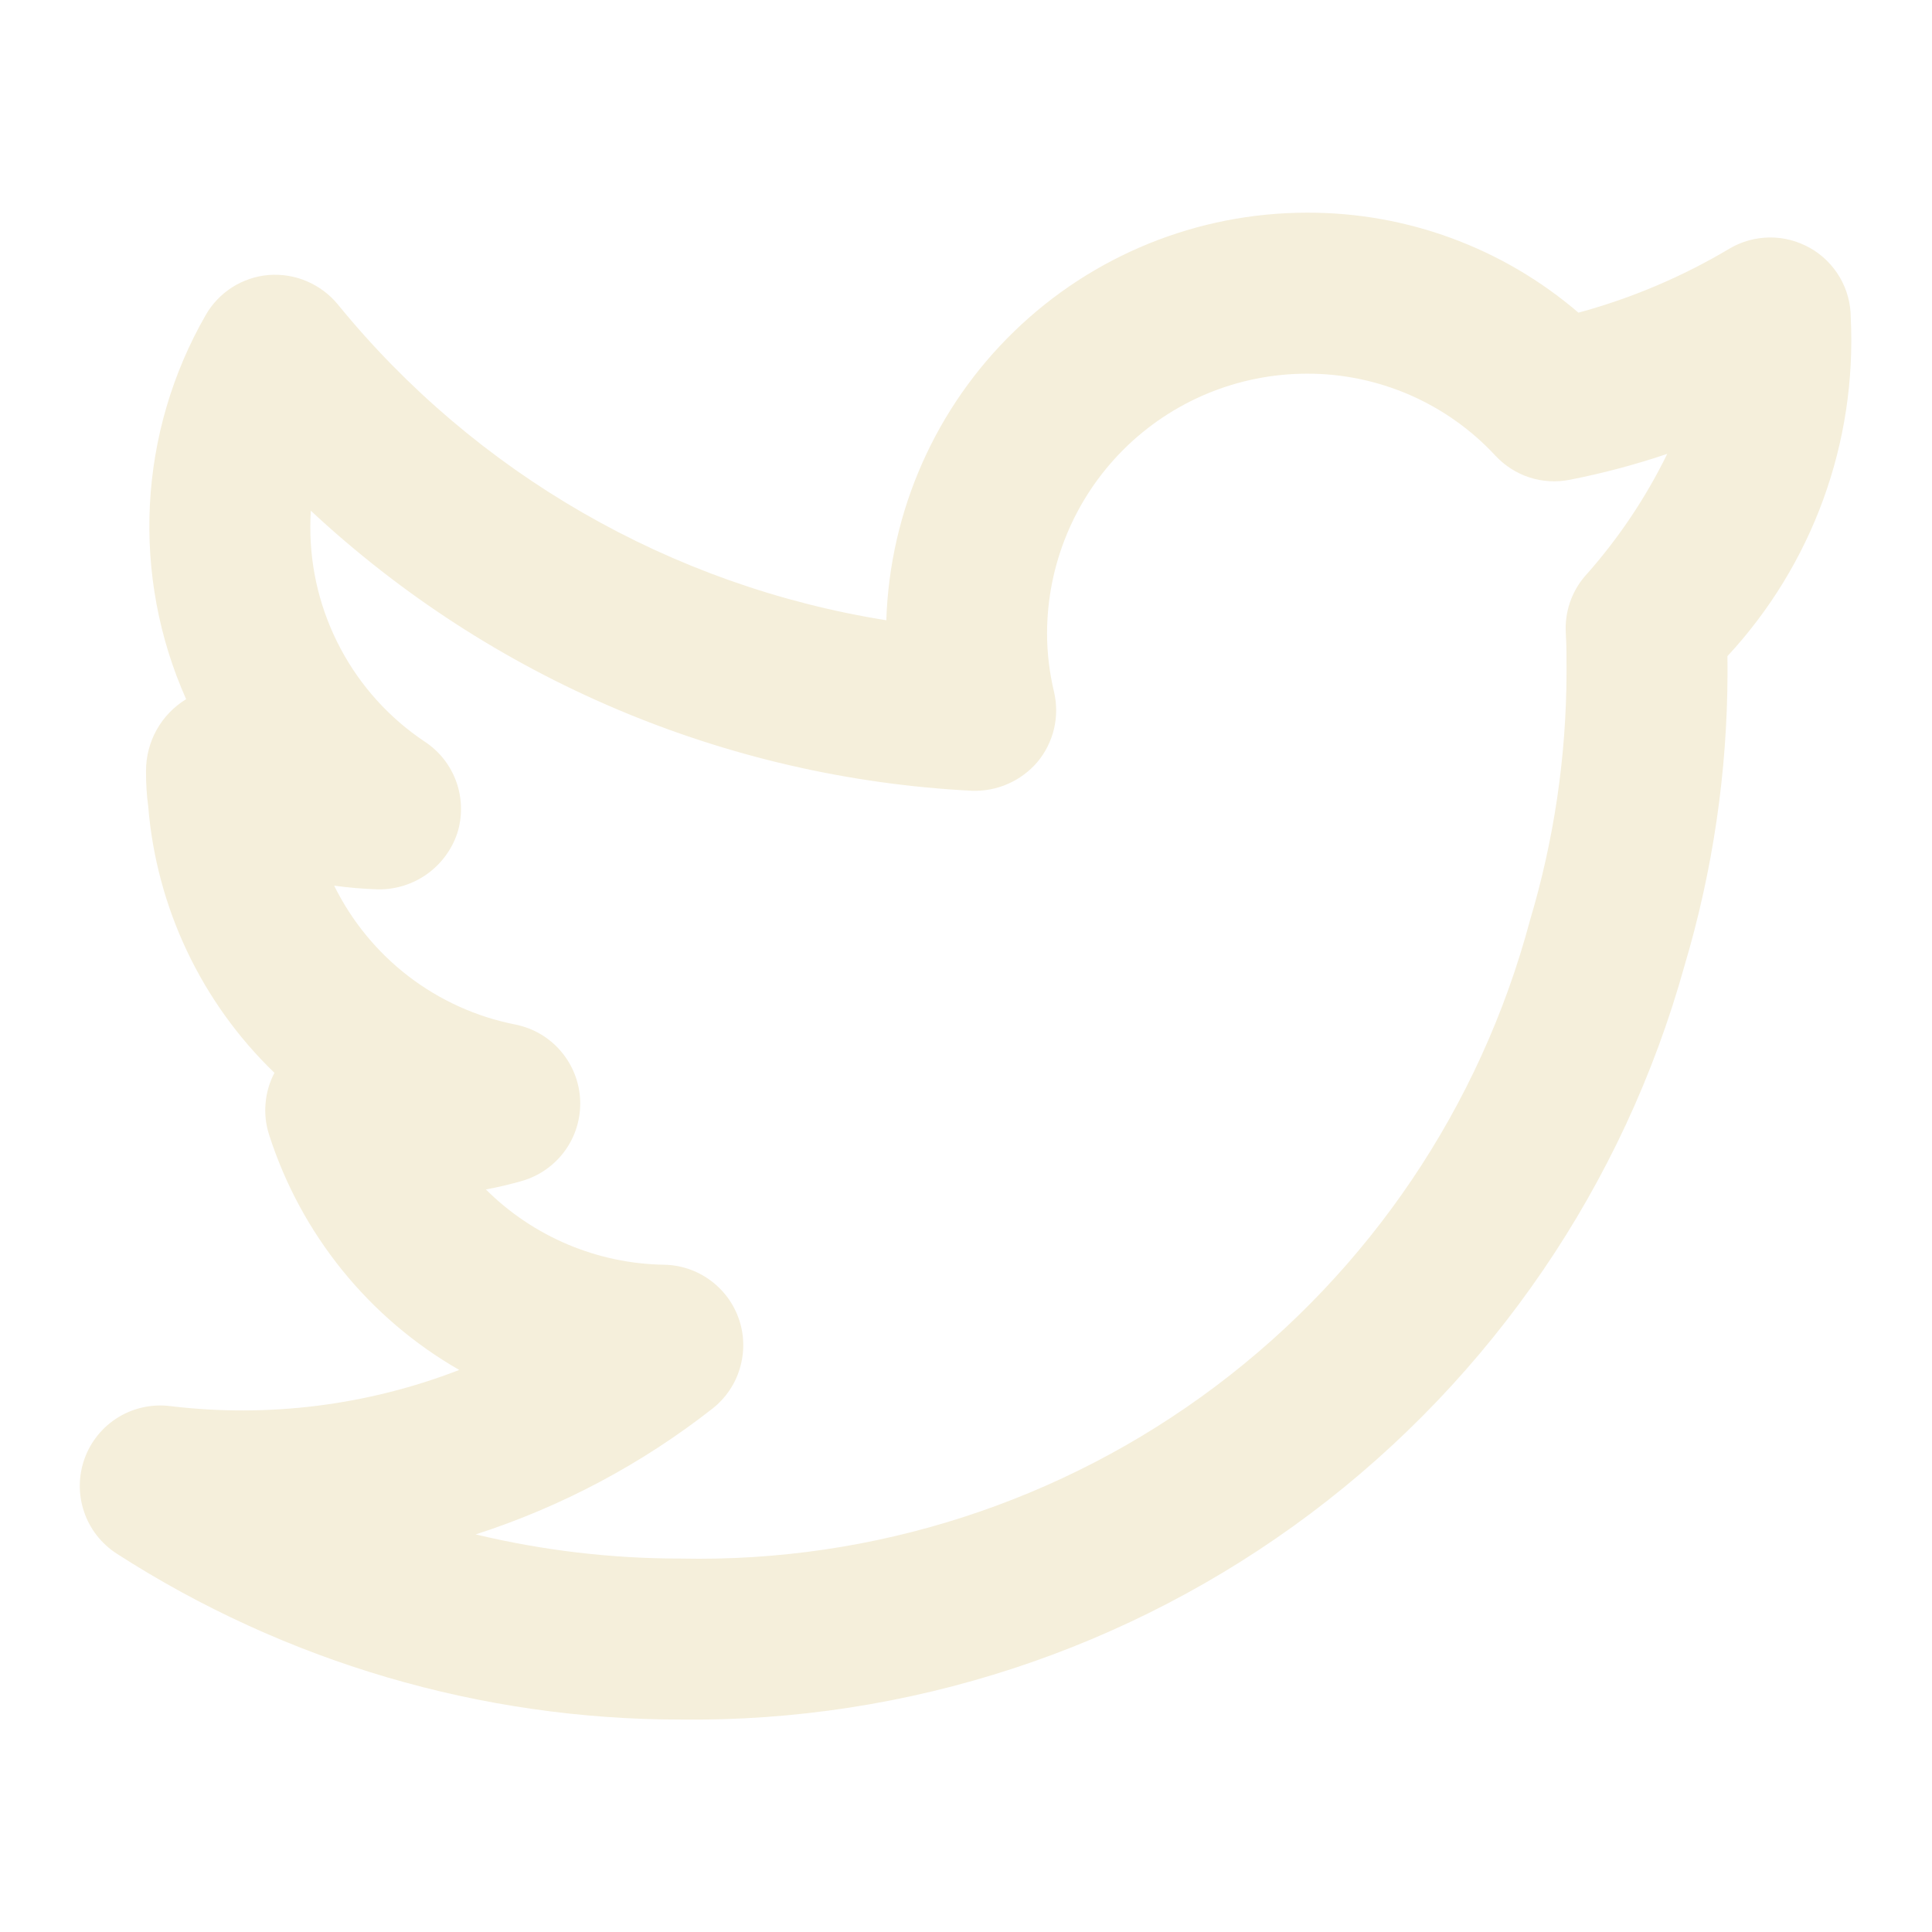
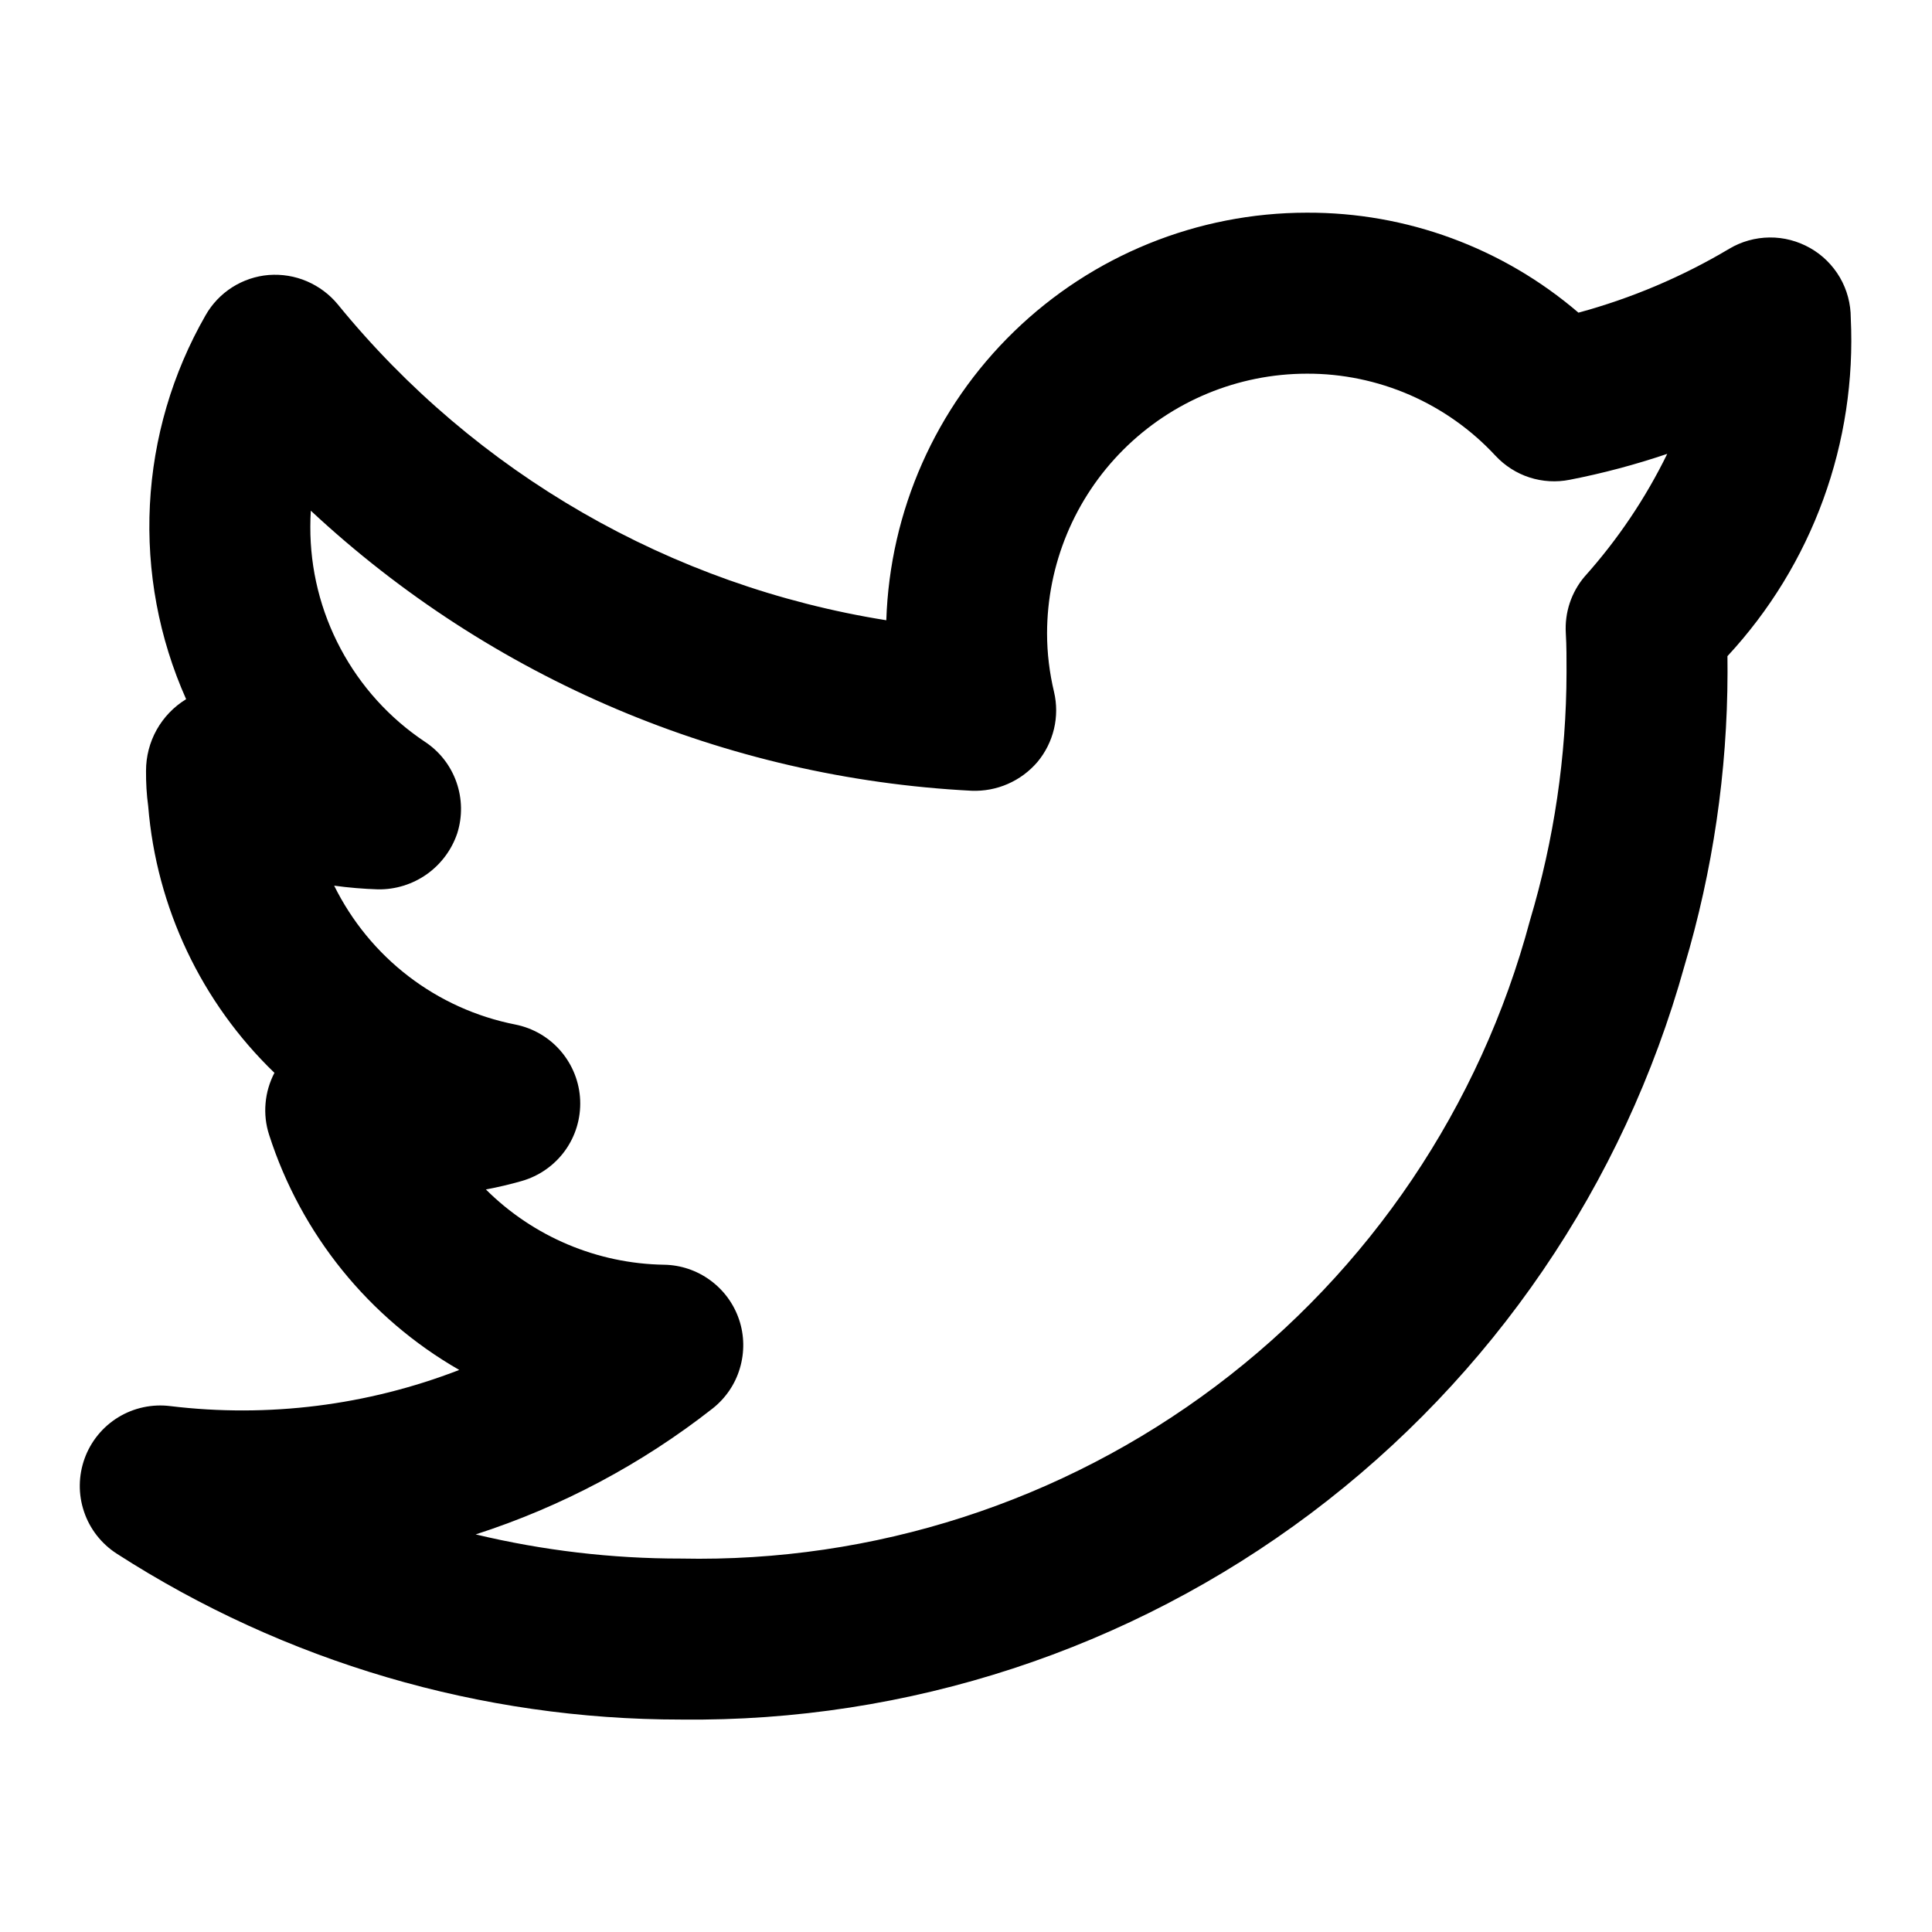
<svg xmlns="http://www.w3.org/2000/svg" width="24" height="24" viewBox="0 0 24 24" fill="none">
-   <path d="M22.991 3.95C22.991 3.774 22.945 3.6 22.856 3.447C22.767 3.295 22.64 3.168 22.486 3.081C22.332 2.994 22.159 2.948 21.982 2.95C21.805 2.952 21.632 3 21.48 3.091C20.895 3.439 20.265 3.706 19.608 3.884C18.668 3.078 17.471 2.637 16.233 2.642C14.876 2.643 13.572 3.172 12.598 4.117C11.623 5.062 11.054 6.348 11.01 7.705C8.334 7.278 5.908 5.882 4.196 3.781C4.093 3.656 3.961 3.558 3.812 3.494C3.663 3.43 3.501 3.404 3.339 3.416C3.177 3.429 3.021 3.482 2.884 3.569C2.748 3.656 2.634 3.775 2.554 3.916C2.141 4.636 1.904 5.443 1.862 6.271C1.82 7.1 1.974 7.927 2.312 8.685L2.31 8.687C2.158 8.78 2.033 8.911 1.946 9.066C1.859 9.222 1.814 9.397 1.814 9.575C1.813 9.722 1.821 9.869 1.841 10.015C1.943 11.273 2.501 12.451 3.409 13.327C3.348 13.445 3.31 13.573 3.299 13.705C3.287 13.837 3.302 13.97 3.343 14.097C3.739 15.331 4.581 16.373 5.705 17.018C4.563 17.46 3.33 17.614 2.115 17.467C1.89 17.439 1.662 17.488 1.469 17.606C1.276 17.724 1.128 17.905 1.051 18.118C0.974 18.331 0.971 18.564 1.044 18.779C1.116 18.994 1.26 19.177 1.45 19.3C3.54 20.646 5.974 21.362 8.46 21.361C11.279 21.393 14.03 20.492 16.284 18.799C18.538 17.105 20.17 14.714 20.925 11.998C21.278 10.815 21.458 9.586 21.46 8.352C21.46 8.286 21.46 8.219 21.459 8.151C21.981 7.588 22.386 6.927 22.649 6.205C22.912 5.484 23.028 4.717 22.991 3.95ZM19.685 7.162C19.519 7.357 19.436 7.609 19.451 7.864C19.461 8.029 19.46 8.195 19.46 8.352C19.458 9.395 19.305 10.433 19.006 11.433C18.389 13.744 17.015 15.782 15.103 17.219C13.191 18.657 10.852 19.411 8.46 19.361C7.601 19.362 6.745 19.261 5.909 19.061C6.975 18.717 7.971 18.188 8.852 17.497C9.014 17.369 9.133 17.195 9.191 16.997C9.25 16.799 9.247 16.587 9.181 16.392C9.115 16.196 8.99 16.026 8.823 15.904C8.657 15.782 8.456 15.714 8.25 15.711C7.419 15.698 6.625 15.363 6.036 14.776C6.186 14.748 6.334 14.713 6.481 14.671C6.697 14.609 6.886 14.477 7.018 14.295C7.15 14.113 7.216 13.892 7.207 13.668C7.198 13.443 7.113 13.229 6.967 13.058C6.821 12.887 6.622 12.771 6.401 12.727C5.919 12.632 5.465 12.427 5.075 12.128C4.684 11.828 4.369 11.443 4.151 11.002C4.332 11.027 4.514 11.042 4.696 11.048C4.913 11.051 5.125 10.985 5.302 10.86C5.478 10.735 5.611 10.557 5.68 10.352C5.746 10.144 5.742 9.921 5.67 9.716C5.598 9.511 5.461 9.335 5.279 9.215C4.839 8.922 4.479 8.524 4.231 8.058C3.982 7.591 3.853 7.071 3.855 6.542C3.855 6.476 3.857 6.409 3.861 6.344C6.103 8.434 9.01 9.666 12.07 9.823C12.225 9.829 12.379 9.8 12.52 9.738C12.662 9.676 12.787 9.583 12.888 9.465C12.987 9.346 13.057 9.206 13.093 9.055C13.129 8.904 13.129 8.747 13.094 8.597C13.037 8.358 13.007 8.114 13.007 7.868C13.008 7.013 13.348 6.193 13.953 5.588C14.558 4.983 15.378 4.643 16.233 4.642C16.674 4.64 17.109 4.731 17.513 4.906C17.916 5.082 18.279 5.339 18.578 5.662C18.694 5.786 18.839 5.879 19 5.931C19.161 5.983 19.333 5.993 19.499 5.96C19.91 5.88 20.315 5.772 20.711 5.638C20.441 6.191 20.095 6.704 19.685 7.162Z" fill="#F5EFDB" />
+   <path d="M22.991 3.95C22.991 3.774 22.945 3.6 22.856 3.447C22.767 3.295 22.64 3.168 22.486 3.081C22.332 2.994 22.159 2.948 21.982 2.95C21.805 2.952 21.632 3 21.48 3.091C20.895 3.439 20.265 3.706 19.608 3.884C18.668 3.078 17.471 2.637 16.233 2.642C14.876 2.643 13.572 3.172 12.598 4.117C11.623 5.062 11.054 6.348 11.01 7.705C8.334 7.278 5.908 5.882 4.196 3.781C4.093 3.656 3.961 3.558 3.812 3.494C3.663 3.43 3.501 3.404 3.339 3.416C3.177 3.429 3.021 3.482 2.884 3.569C2.748 3.656 2.634 3.775 2.554 3.916C2.141 4.636 1.904 5.443 1.862 6.271C1.82 7.1 1.974 7.927 2.312 8.685L2.31 8.687C2.158 8.78 2.033 8.911 1.946 9.066C1.859 9.222 1.814 9.397 1.814 9.575C1.813 9.722 1.821 9.869 1.841 10.015C1.943 11.273 2.501 12.451 3.409 13.327C3.348 13.445 3.31 13.573 3.299 13.705C3.287 13.837 3.302 13.97 3.343 14.097C3.739 15.331 4.581 16.373 5.705 17.018C4.563 17.46 3.33 17.614 2.115 17.467C1.89 17.439 1.662 17.488 1.469 17.606C1.276 17.724 1.128 17.905 1.051 18.118C0.974 18.331 0.971 18.564 1.044 18.779C1.116 18.994 1.26 19.177 1.45 19.3C3.54 20.646 5.974 21.362 8.46 21.361C11.279 21.393 14.03 20.492 16.284 18.799C18.538 17.105 20.17 14.714 20.925 11.998C21.278 10.815 21.458 9.586 21.46 8.352C21.46 8.286 21.46 8.219 21.459 8.151C21.981 7.588 22.386 6.927 22.649 6.205C22.912 5.484 23.028 4.717 22.991 3.95ZM19.685 7.162C19.519 7.357 19.436 7.609 19.451 7.864C19.461 8.029 19.46 8.195 19.46 8.352C19.458 9.395 19.305 10.433 19.006 11.433C18.389 13.744 17.015 15.782 15.103 17.219C13.191 18.657 10.852 19.411 8.46 19.361C7.601 19.362 6.745 19.261 5.909 19.061C6.975 18.717 7.971 18.188 8.852 17.497C9.014 17.369 9.133 17.195 9.191 16.997C9.25 16.799 9.247 16.587 9.181 16.392C9.115 16.196 8.99 16.026 8.823 15.904C8.657 15.782 8.456 15.714 8.25 15.711C7.419 15.698 6.625 15.363 6.036 14.776C6.186 14.748 6.334 14.713 6.481 14.671C6.697 14.609 6.886 14.477 7.018 14.295C7.15 14.113 7.216 13.892 7.207 13.668C7.198 13.443 7.113 13.229 6.967 13.058C6.821 12.887 6.622 12.771 6.401 12.727C5.919 12.632 5.465 12.427 5.075 12.128C4.684 11.828 4.369 11.443 4.151 11.002C4.332 11.027 4.514 11.042 4.696 11.048C4.913 11.051 5.125 10.985 5.302 10.86C5.478 10.735 5.611 10.557 5.68 10.352C5.746 10.144 5.742 9.921 5.67 9.716C5.598 9.511 5.461 9.335 5.279 9.215C4.839 8.922 4.479 8.524 4.231 8.058C3.982 7.591 3.853 7.071 3.855 6.542C3.855 6.476 3.857 6.409 3.861 6.344C6.103 8.434 9.01 9.666 12.07 9.823C12.225 9.829 12.379 9.8 12.52 9.738C12.662 9.676 12.787 9.583 12.888 9.465C12.987 9.346 13.057 9.206 13.093 9.055C13.129 8.904 13.129 8.747 13.094 8.597C13.037 8.358 13.007 8.114 13.007 7.868C13.008 7.013 13.348 6.193 13.953 5.588C14.558 4.983 15.378 4.643 16.233 4.642C16.674 4.64 17.109 4.731 17.513 4.906C17.916 5.082 18.279 5.339 18.578 5.662C18.694 5.786 18.839 5.879 19 5.931C19.161 5.983 19.333 5.993 19.499 5.96C19.91 5.88 20.315 5.772 20.711 5.638C20.441 6.191 20.095 6.704 19.685 7.162Z" fill="currentColor" />
</svg>
